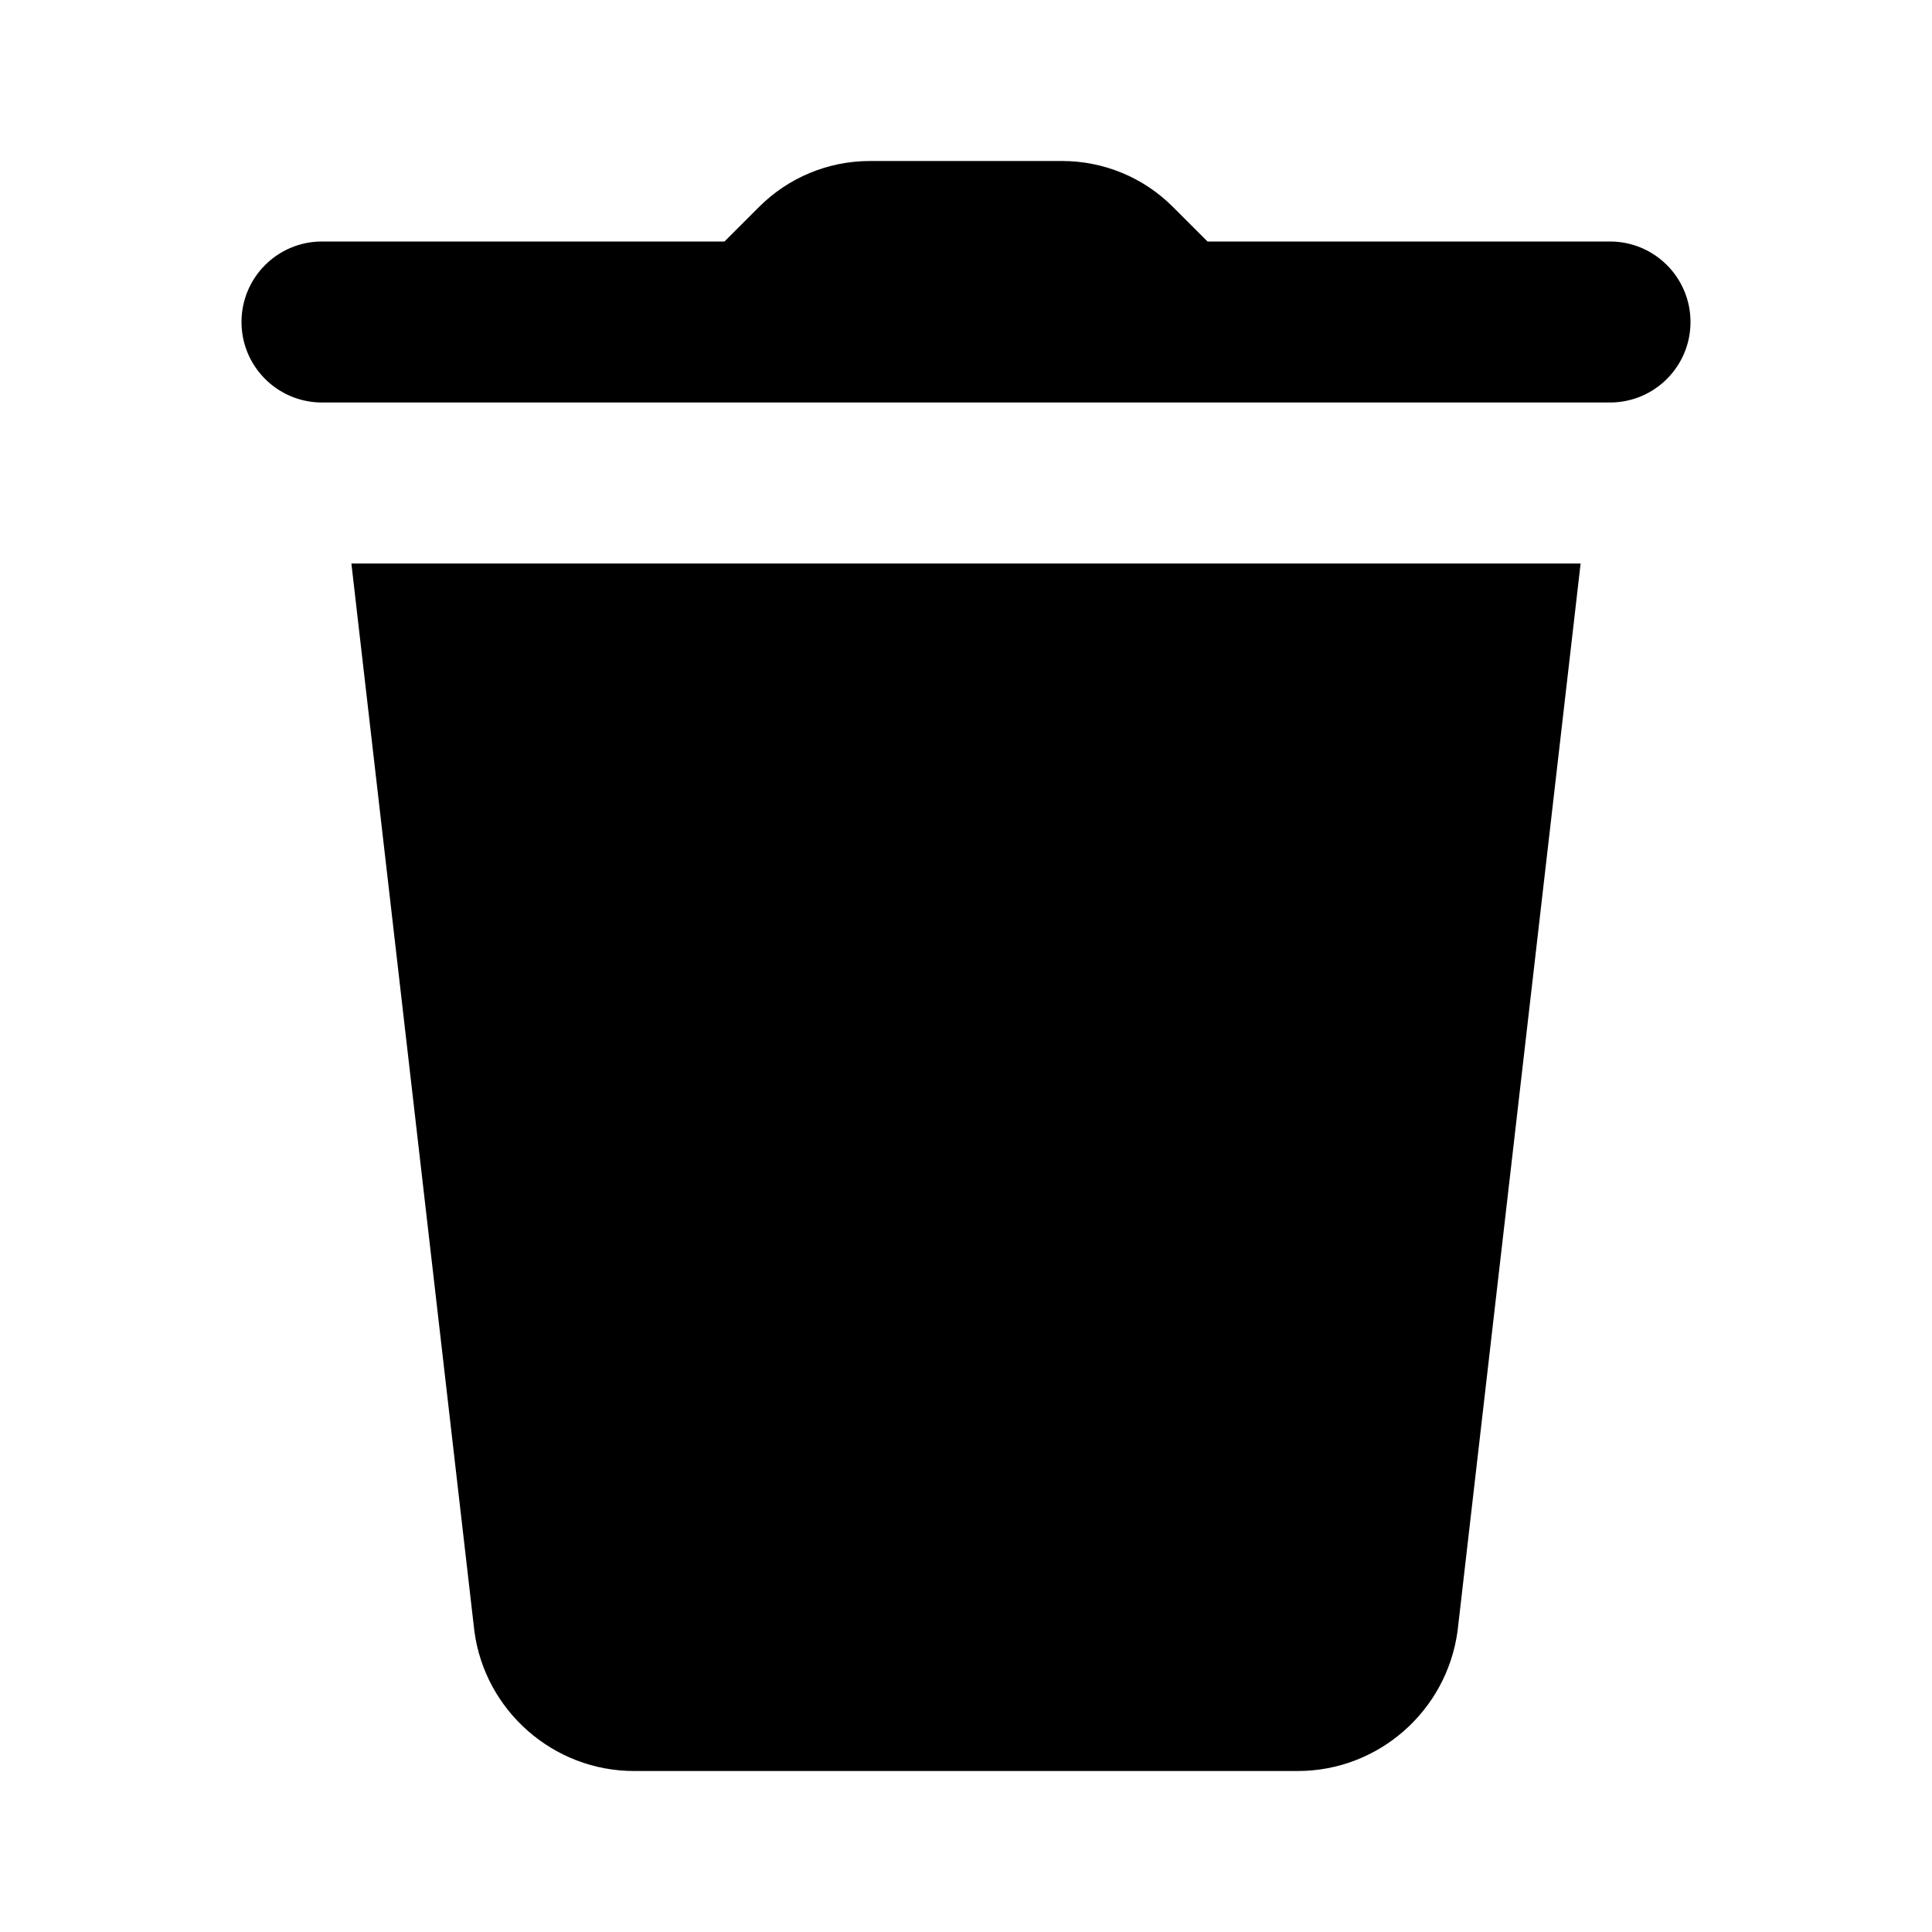
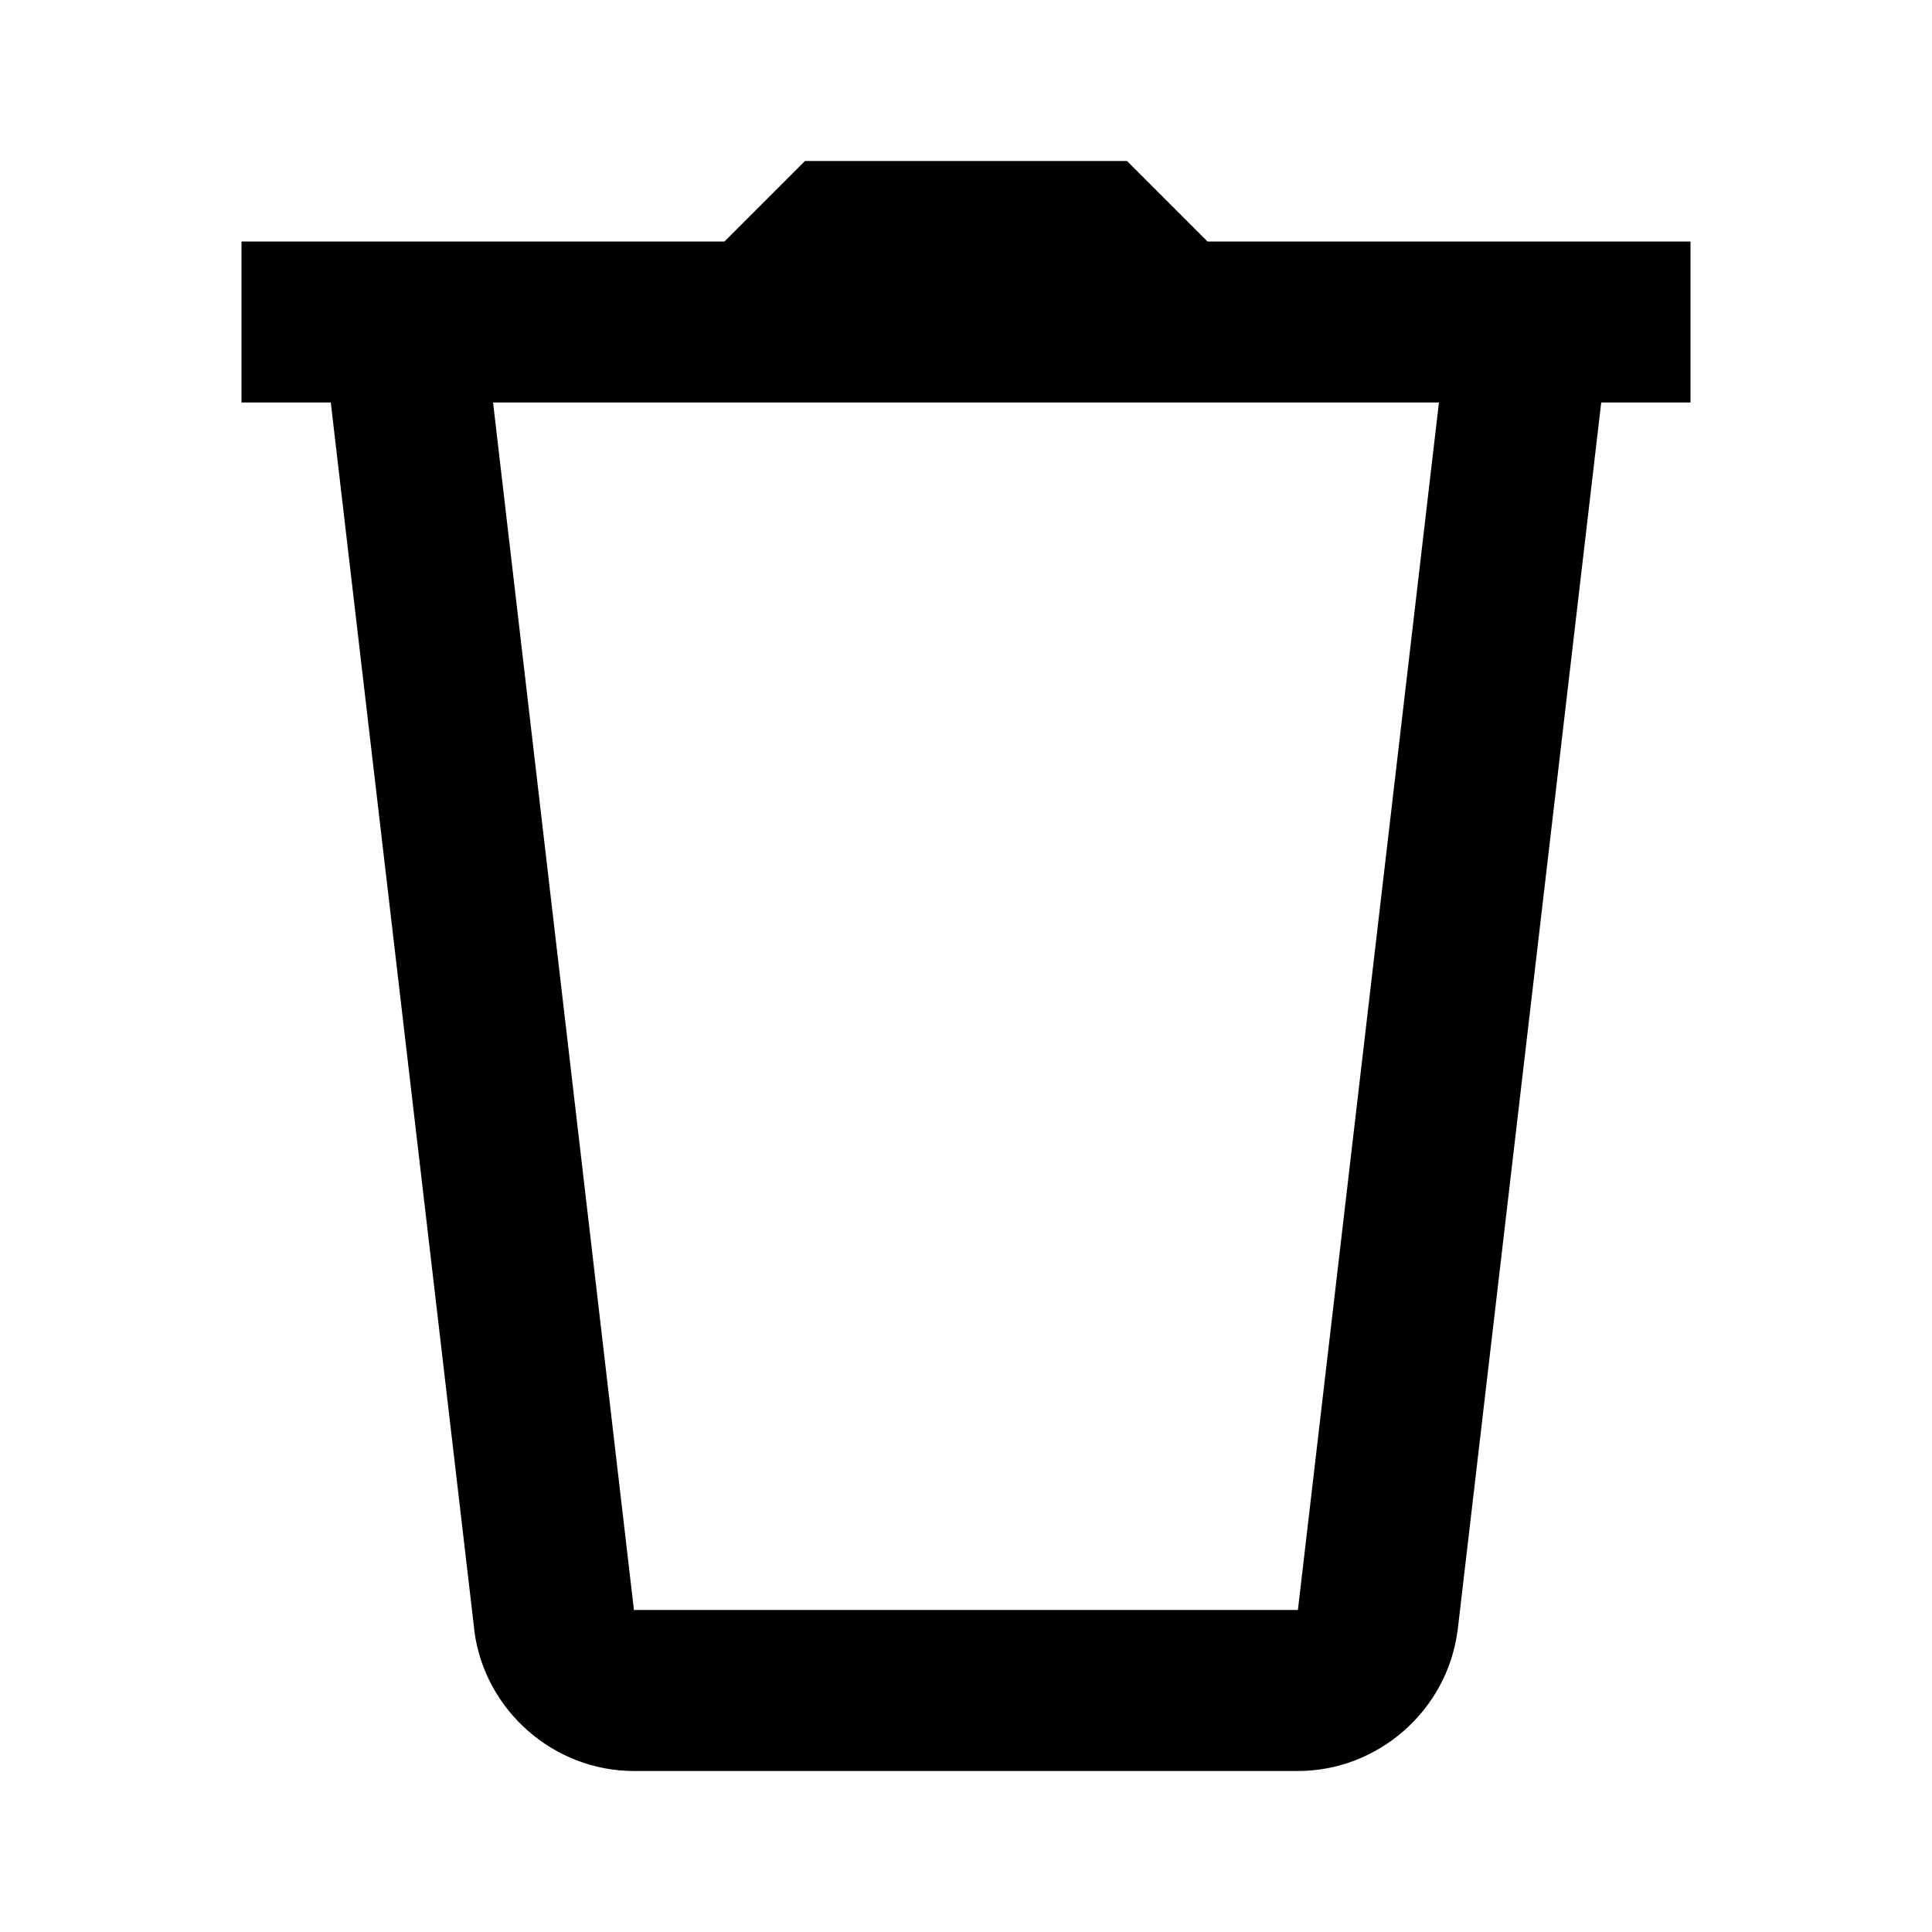
<svg xmlns="http://www.w3.org/2000/svg" viewBox="0 0 24 24" width="24px" height="24px">
-   <path d="M 10.807 2 C 10.29 2 9.796 2.204 9.43 2.57 L 9 3 L 4 3 A 1 1 0 1 0 4 5 L 20 5 A 1 1 0 1 0 20 3 L 15 3 L 14.57 2.57 C 14.205 2.204 13.71 2 13.193 2 L 10.807 2 z M 4.365 7 L 5.893 20.264 C 6.025 21.254 6.877 22 7.875 22 L 16.123 22 C 17.121 22 17.974 21.255 18.107 20.256 L 19.635 7 L 4.365 7 z" />
+   <path d="M 10 2 L 9 3 L 3 3 L 3 5 L 4.109 5 L 5.893 20.256 L 5.893 20.264 C 6.024 21.25 6.88 22 7.875 22 L 16.123 22 C 17.118 22 17.974 21.25 18.105 20.264 L 18.107 20.256 L 19.891 5 L 21 5 L 21 3 L 15 3 L 14 2 L 10 2 z M 6.125 5 L 17.875 5 L 16.123 20 L 7.875 20 L 6.125 5 z" />
</svg>
